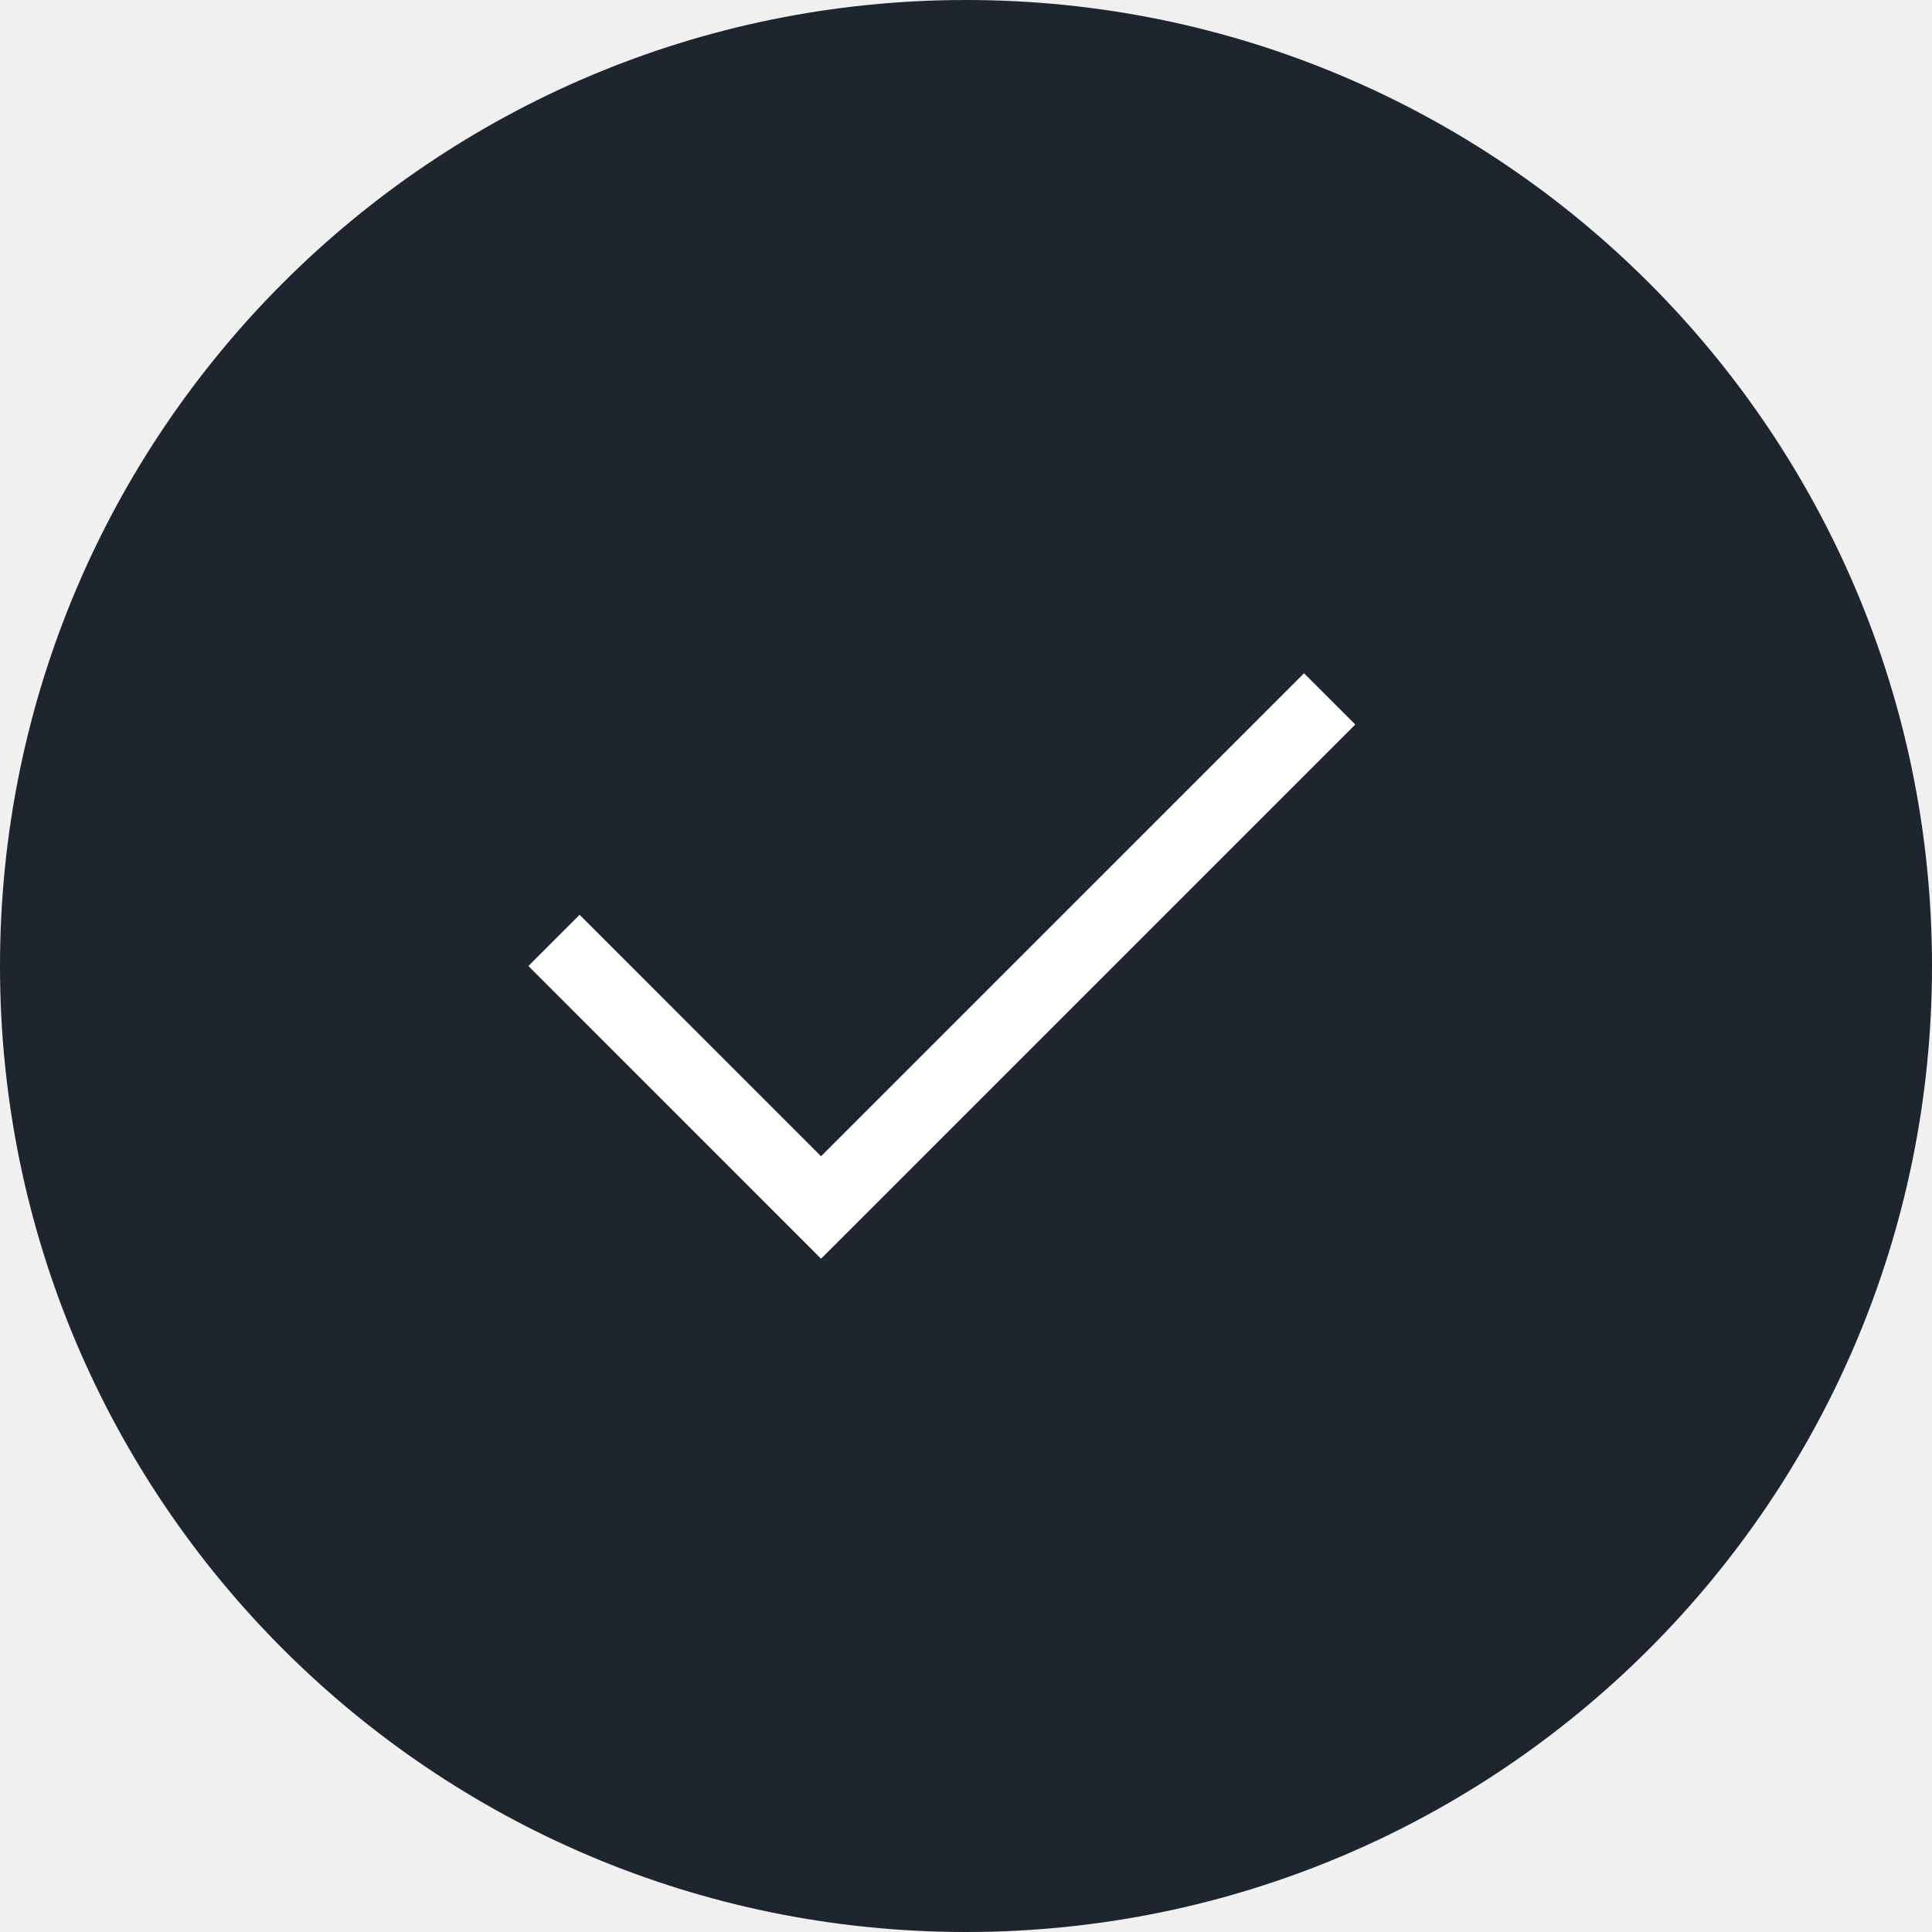
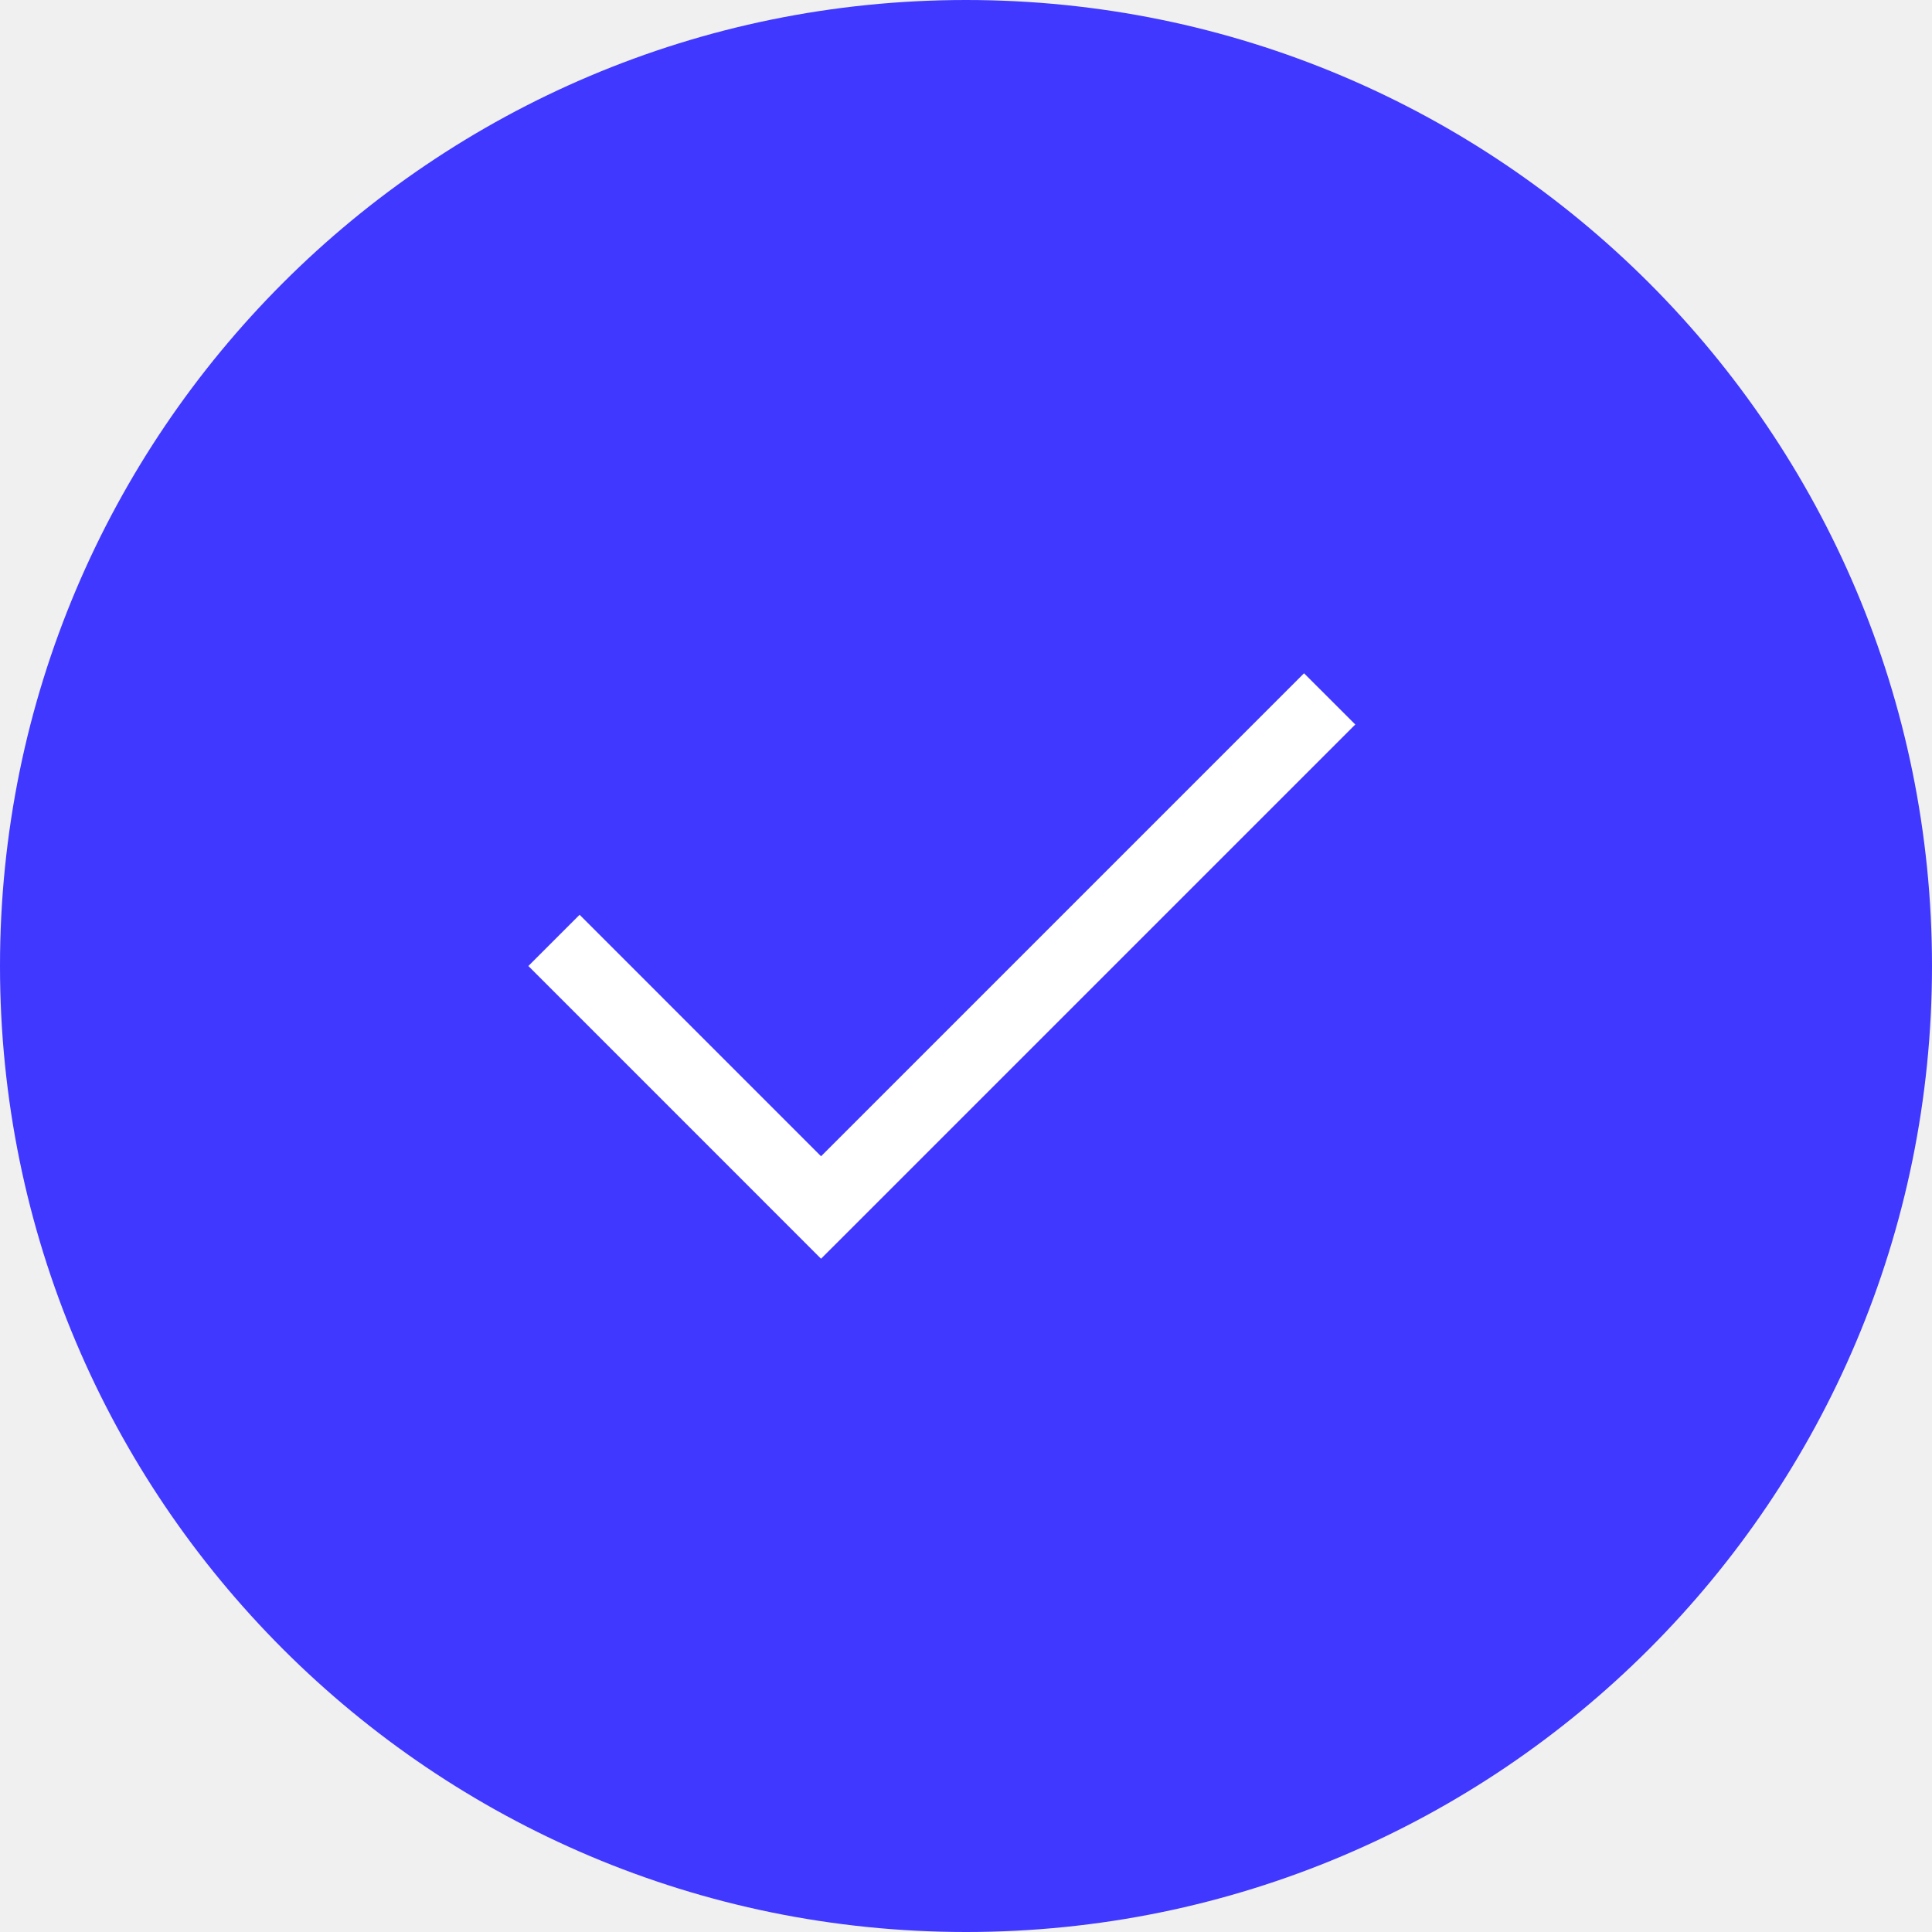
<svg xmlns="http://www.w3.org/2000/svg" width="80" height="80" viewBox="0 0 80 80" fill="none">
-   <circle cx="40" cy="40" r="40" fill="#1F252E" />
+   <circle cx="40" cy="40" r="40" fill="#4038FF" />
  <path fill-rule="evenodd" clip-rule="evenodd" d="M56.119 30L55.058 31.061L35.058 51.061L33.997 52.121L32.937 51.06L22.939 41.06L21.879 40L24 37.879L25.061 38.94L33.998 47.879L52.937 28.939L53.997 27.879L56.119 30Z" fill="white" />
</svg>
